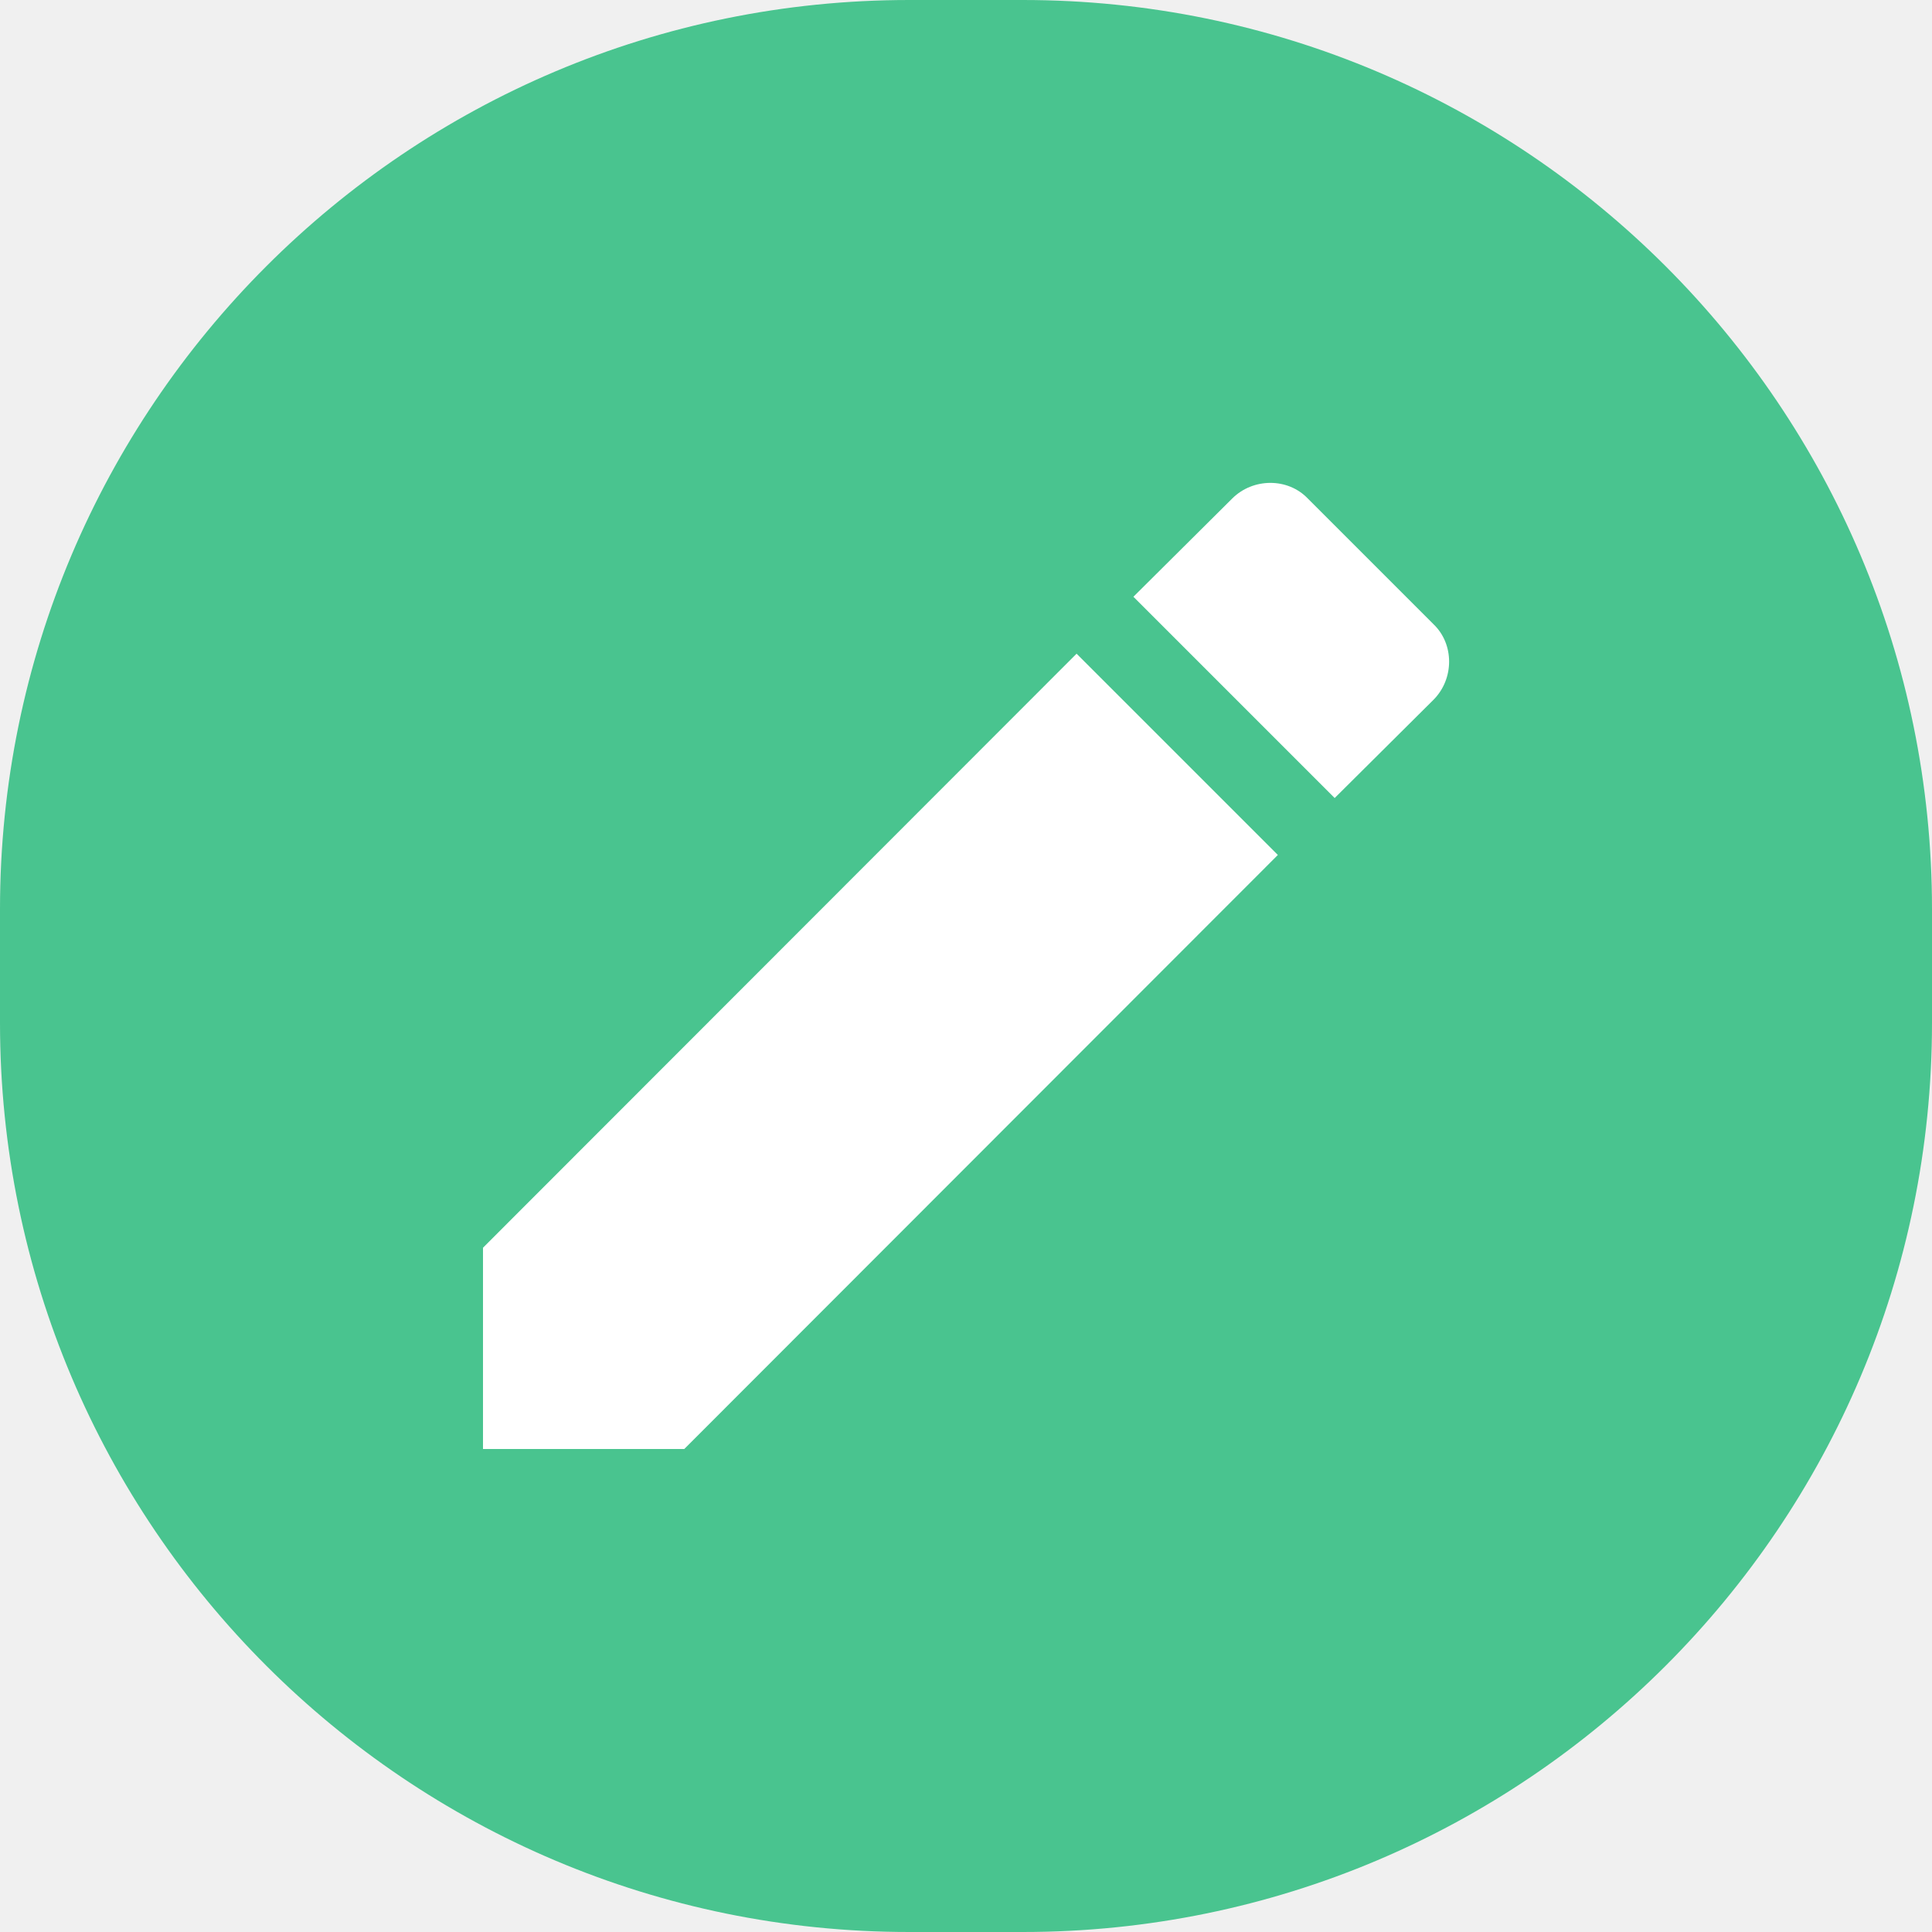
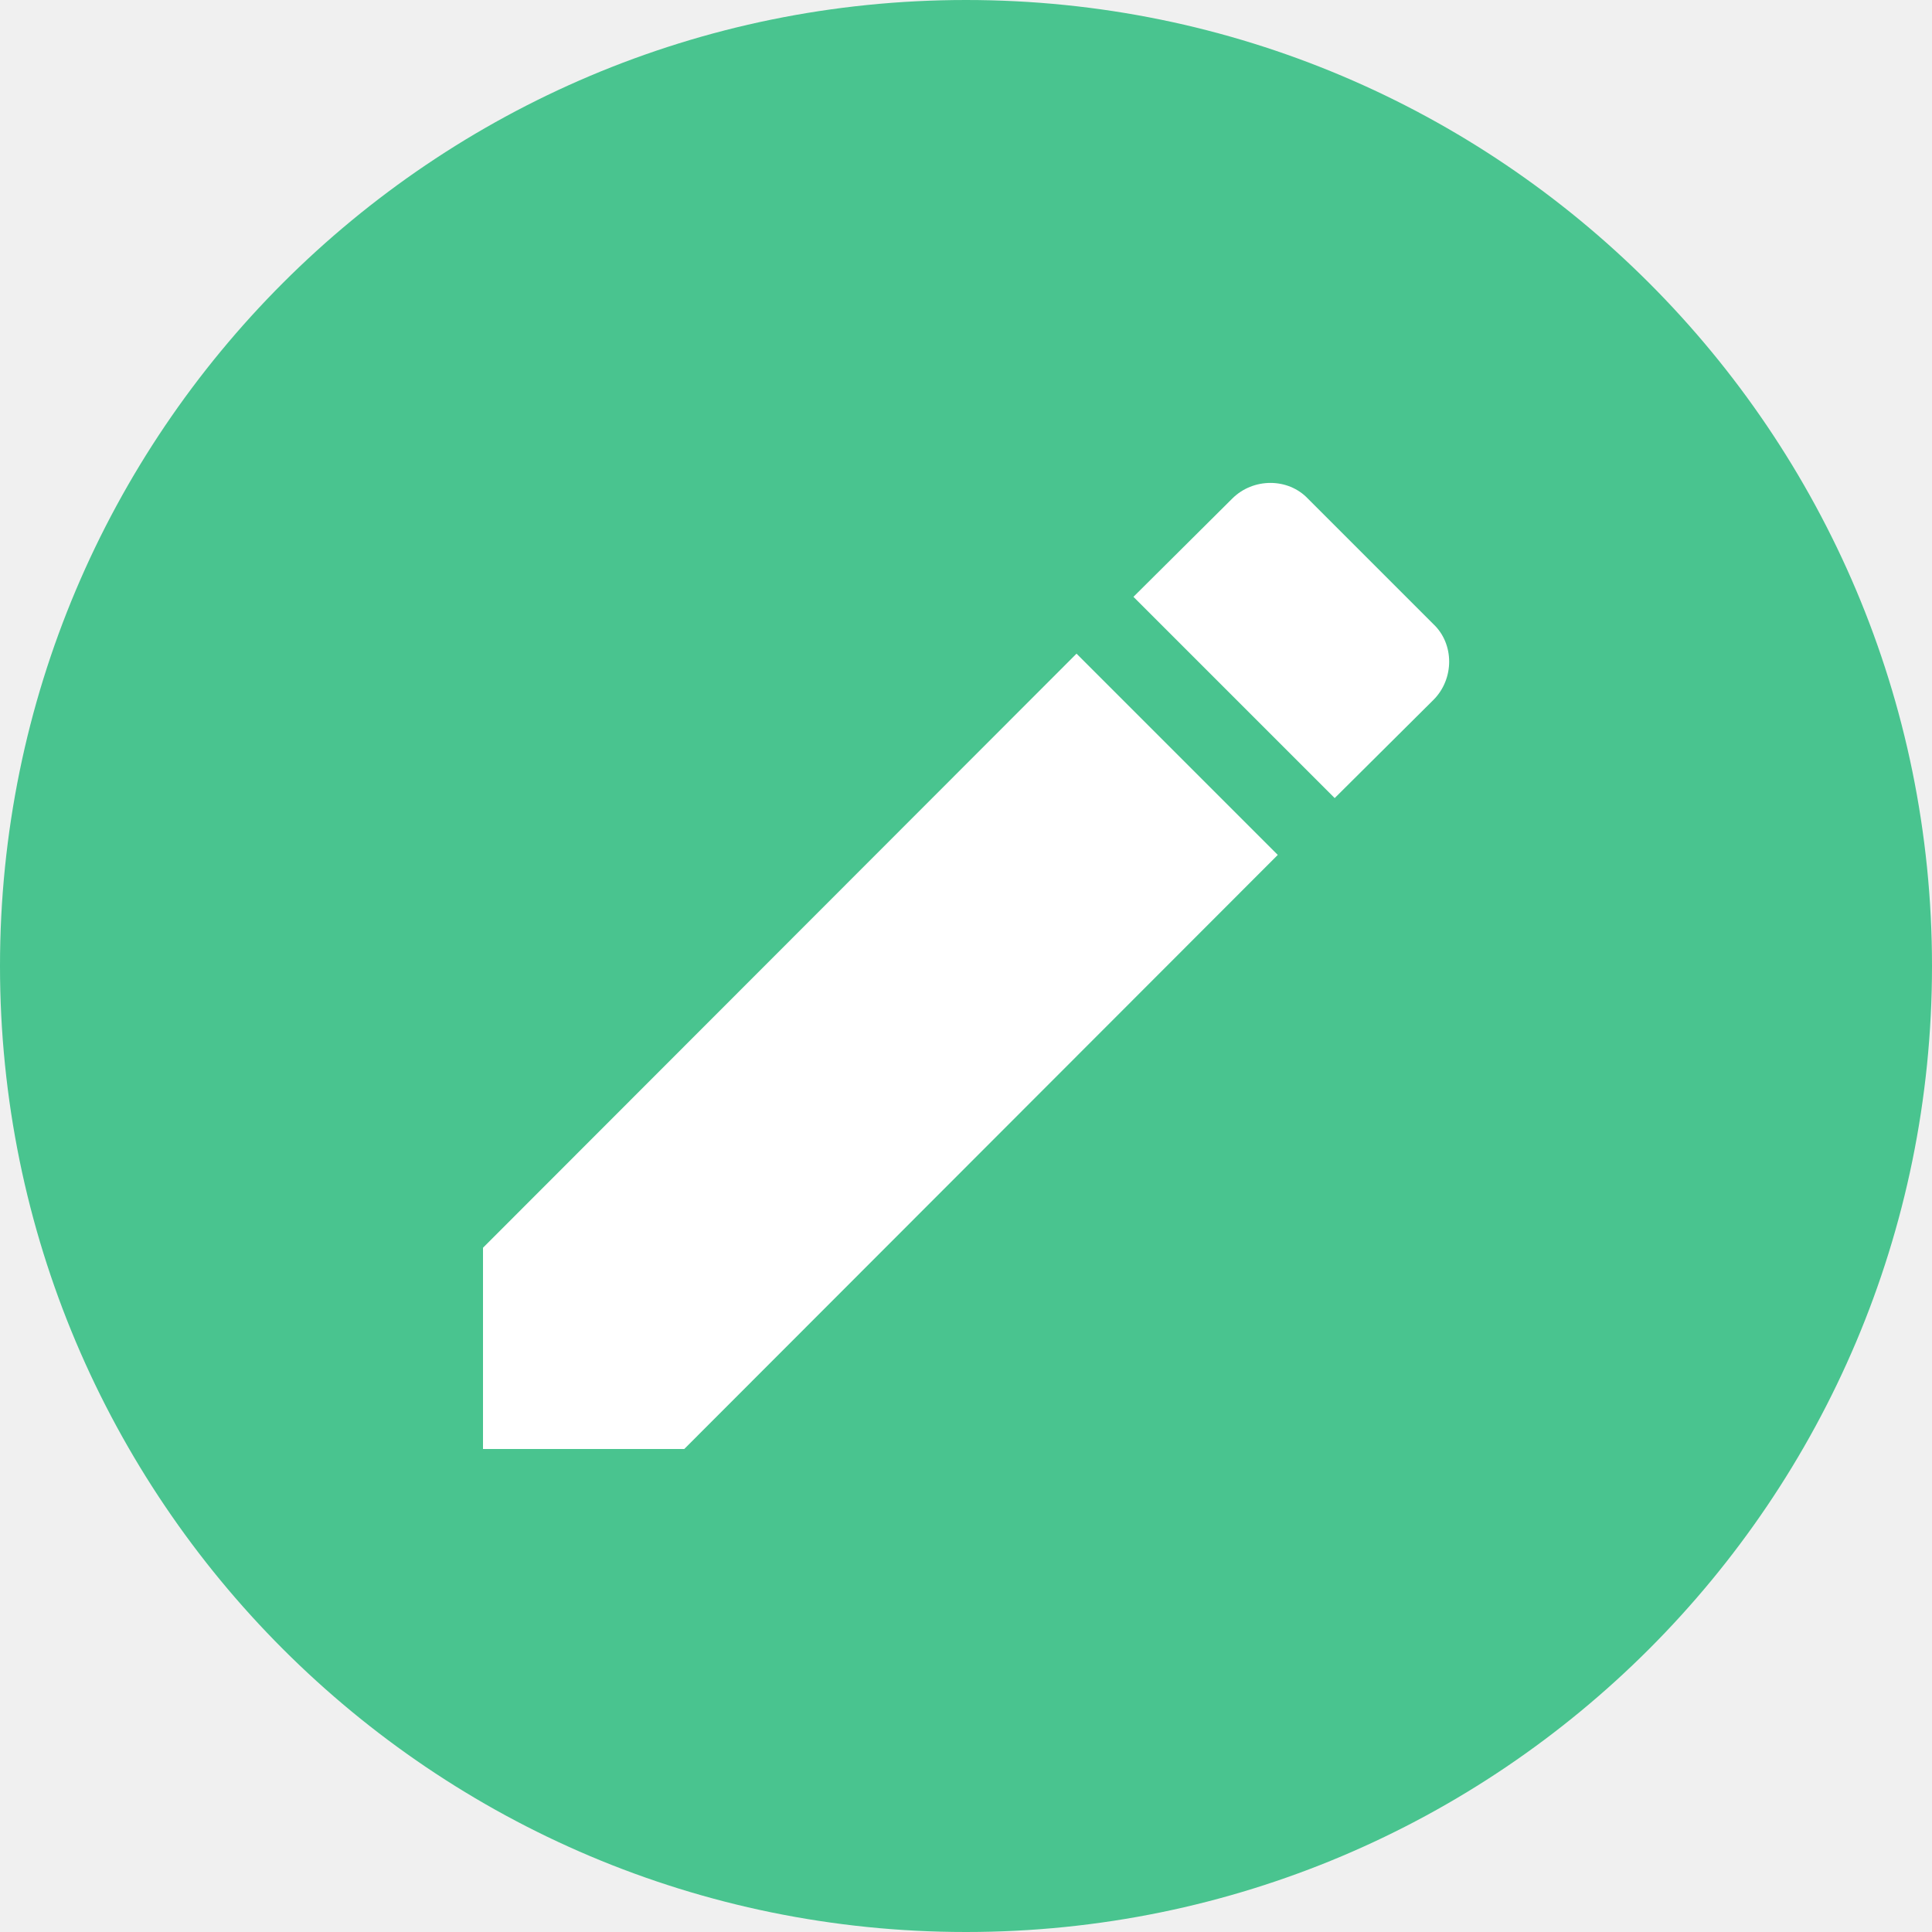
- <svg xmlns="http://www.w3.org/2000/svg" width="17" height="17" viewBox="0 0 17 17" fill="none">
-   <rect width="17" height="17" rx="8" fill="#49C48F" />
-   <path d="M12.613 6.158C12.797 5.974 12.797 5.667 12.613 5.492L11.508 4.387C11.333 4.203 11.026 4.203 10.842 4.387L9.973 5.251L11.744 7.022M4.25 10.979V12.75H6.021L11.244 7.523L9.473 5.752L4.25 10.979Z" fill="white" />
+ <svg xmlns="http://www.w3.org/2000/svg" width="24" height="24" viewBox="0 0 24 24" fill="none">
+   <rect width="24" height="24" rx="12" fill="#49C48F" />
+   <path d="M17.807 8.694C18.067 8.434 18.067 8 17.807 7.754L16.247 6.194C16 5.934 15.567 5.934 15.307 6.194L14.08 7.414L16.58 9.914M6 15.5V18H8.5L15.873 10.62L13.373 8.12L6 15.5Z" fill="white" />
</svg>
